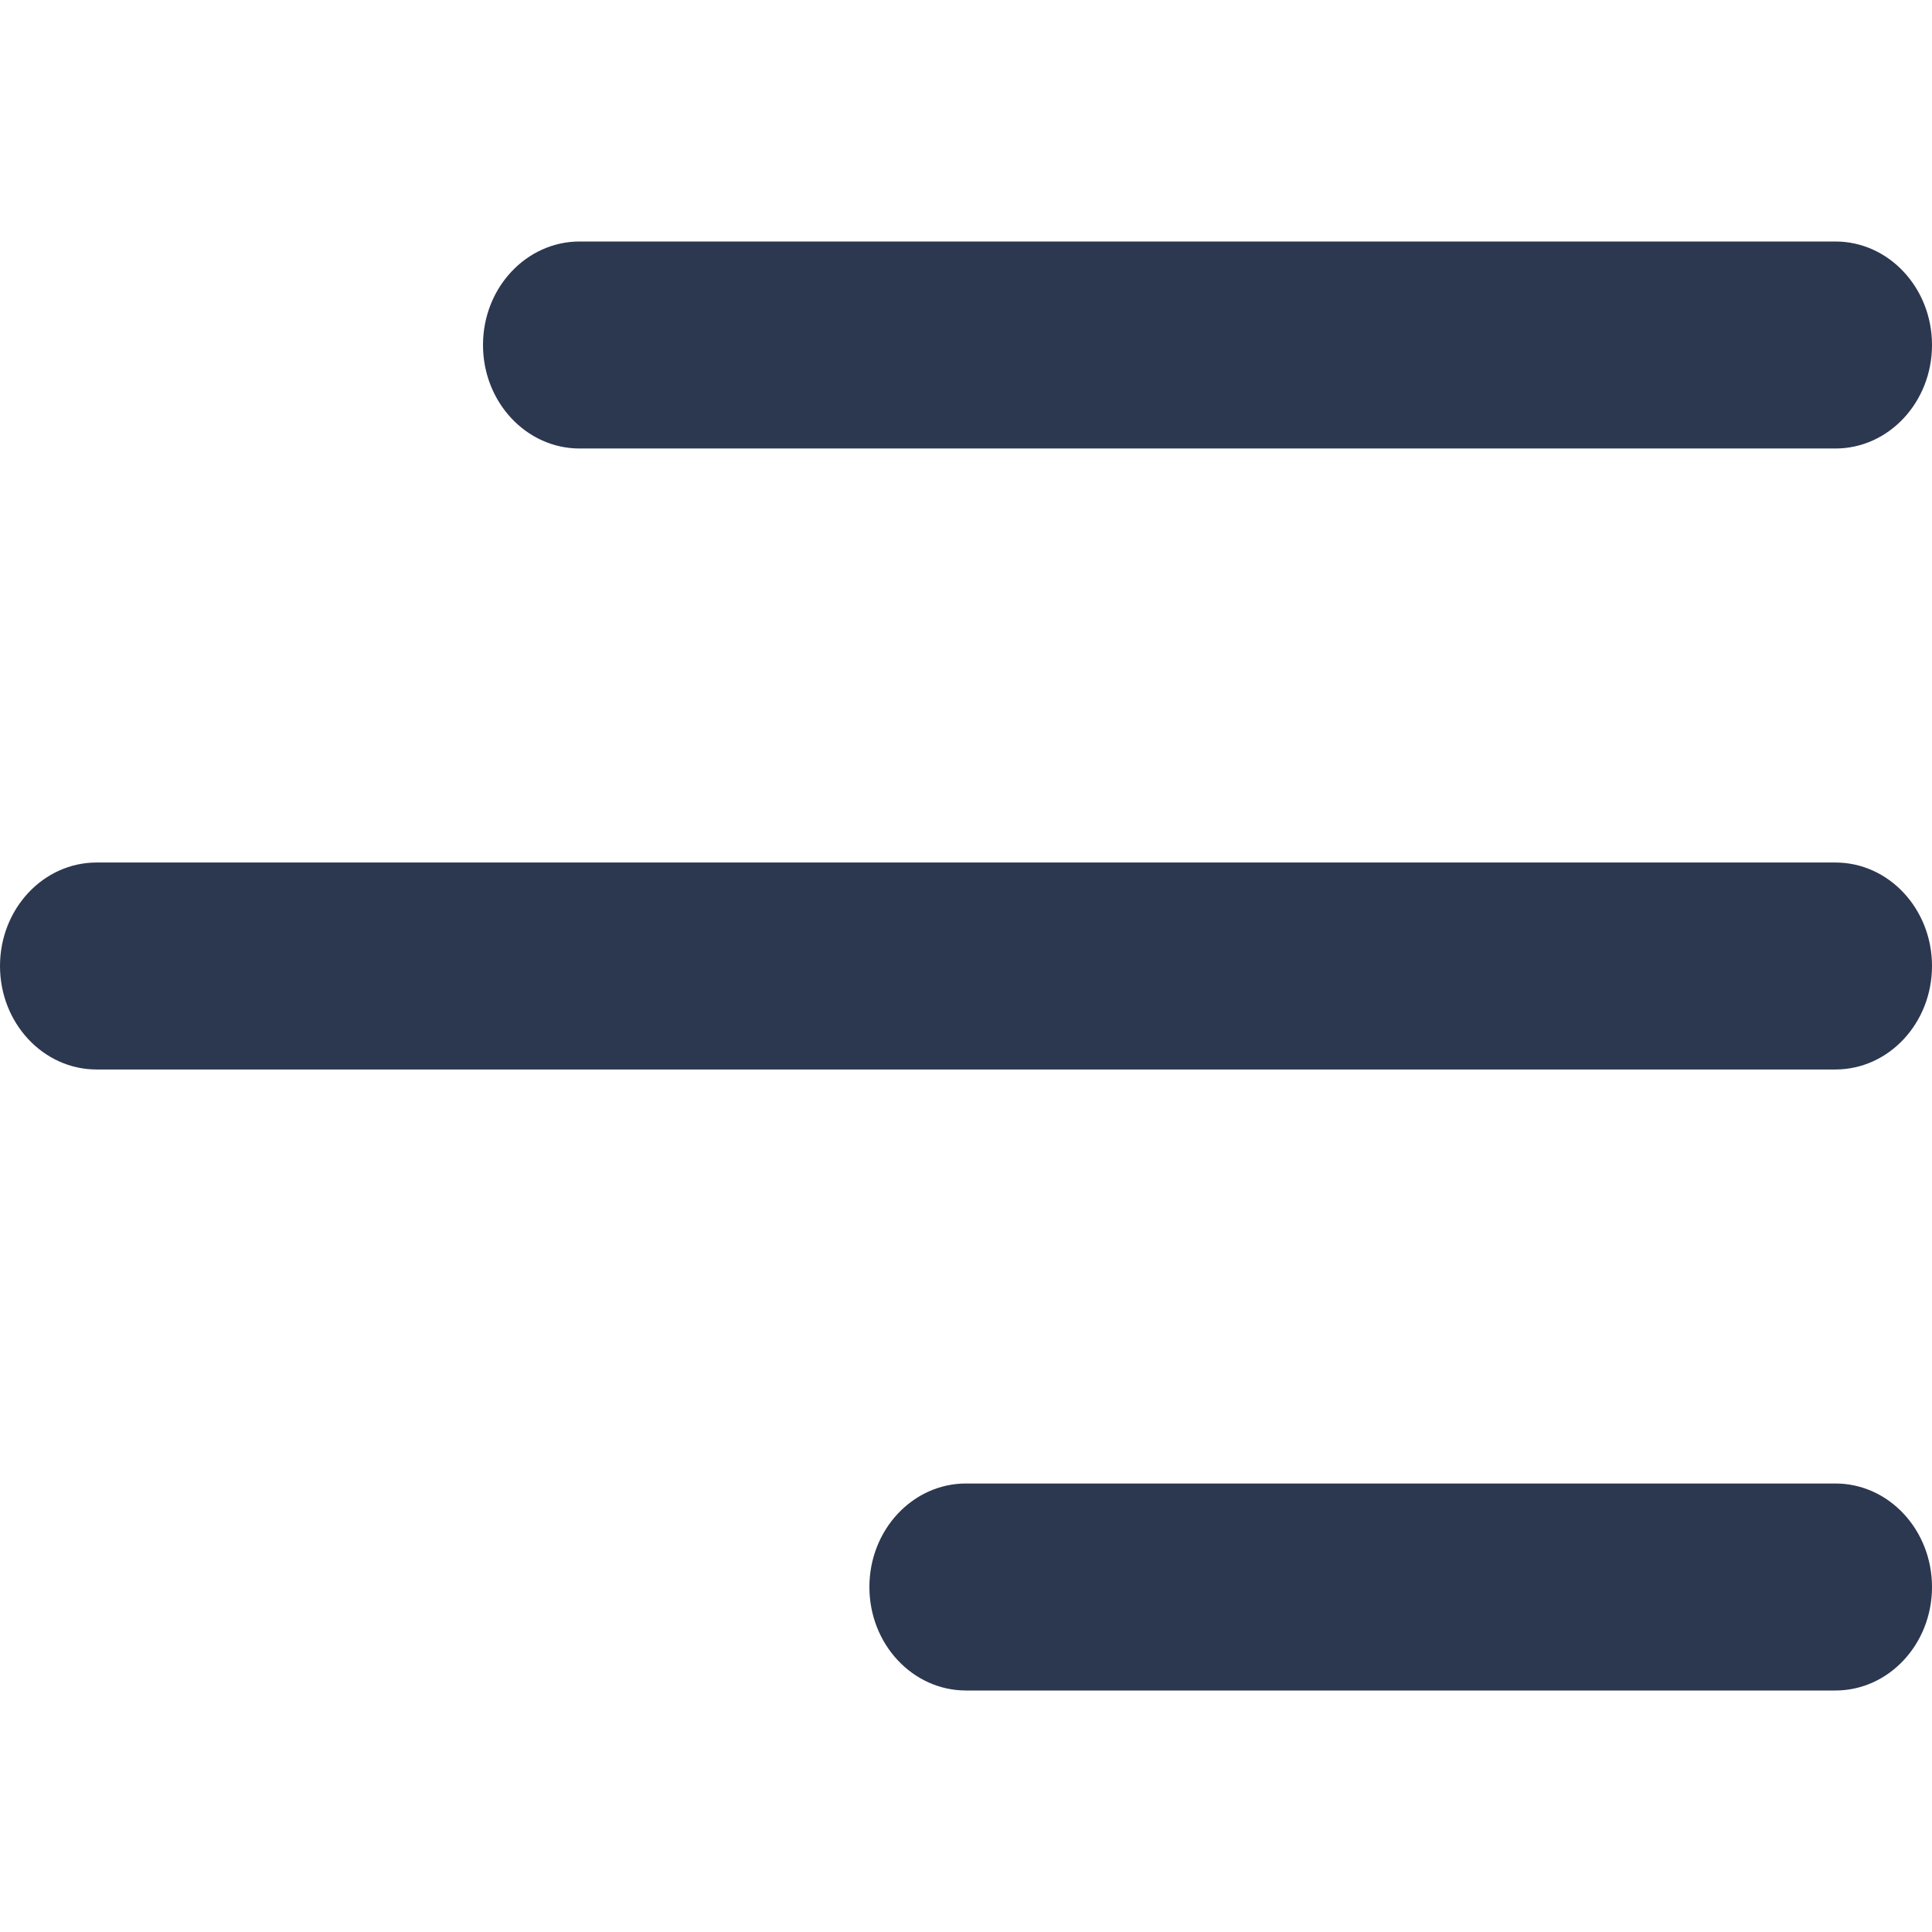
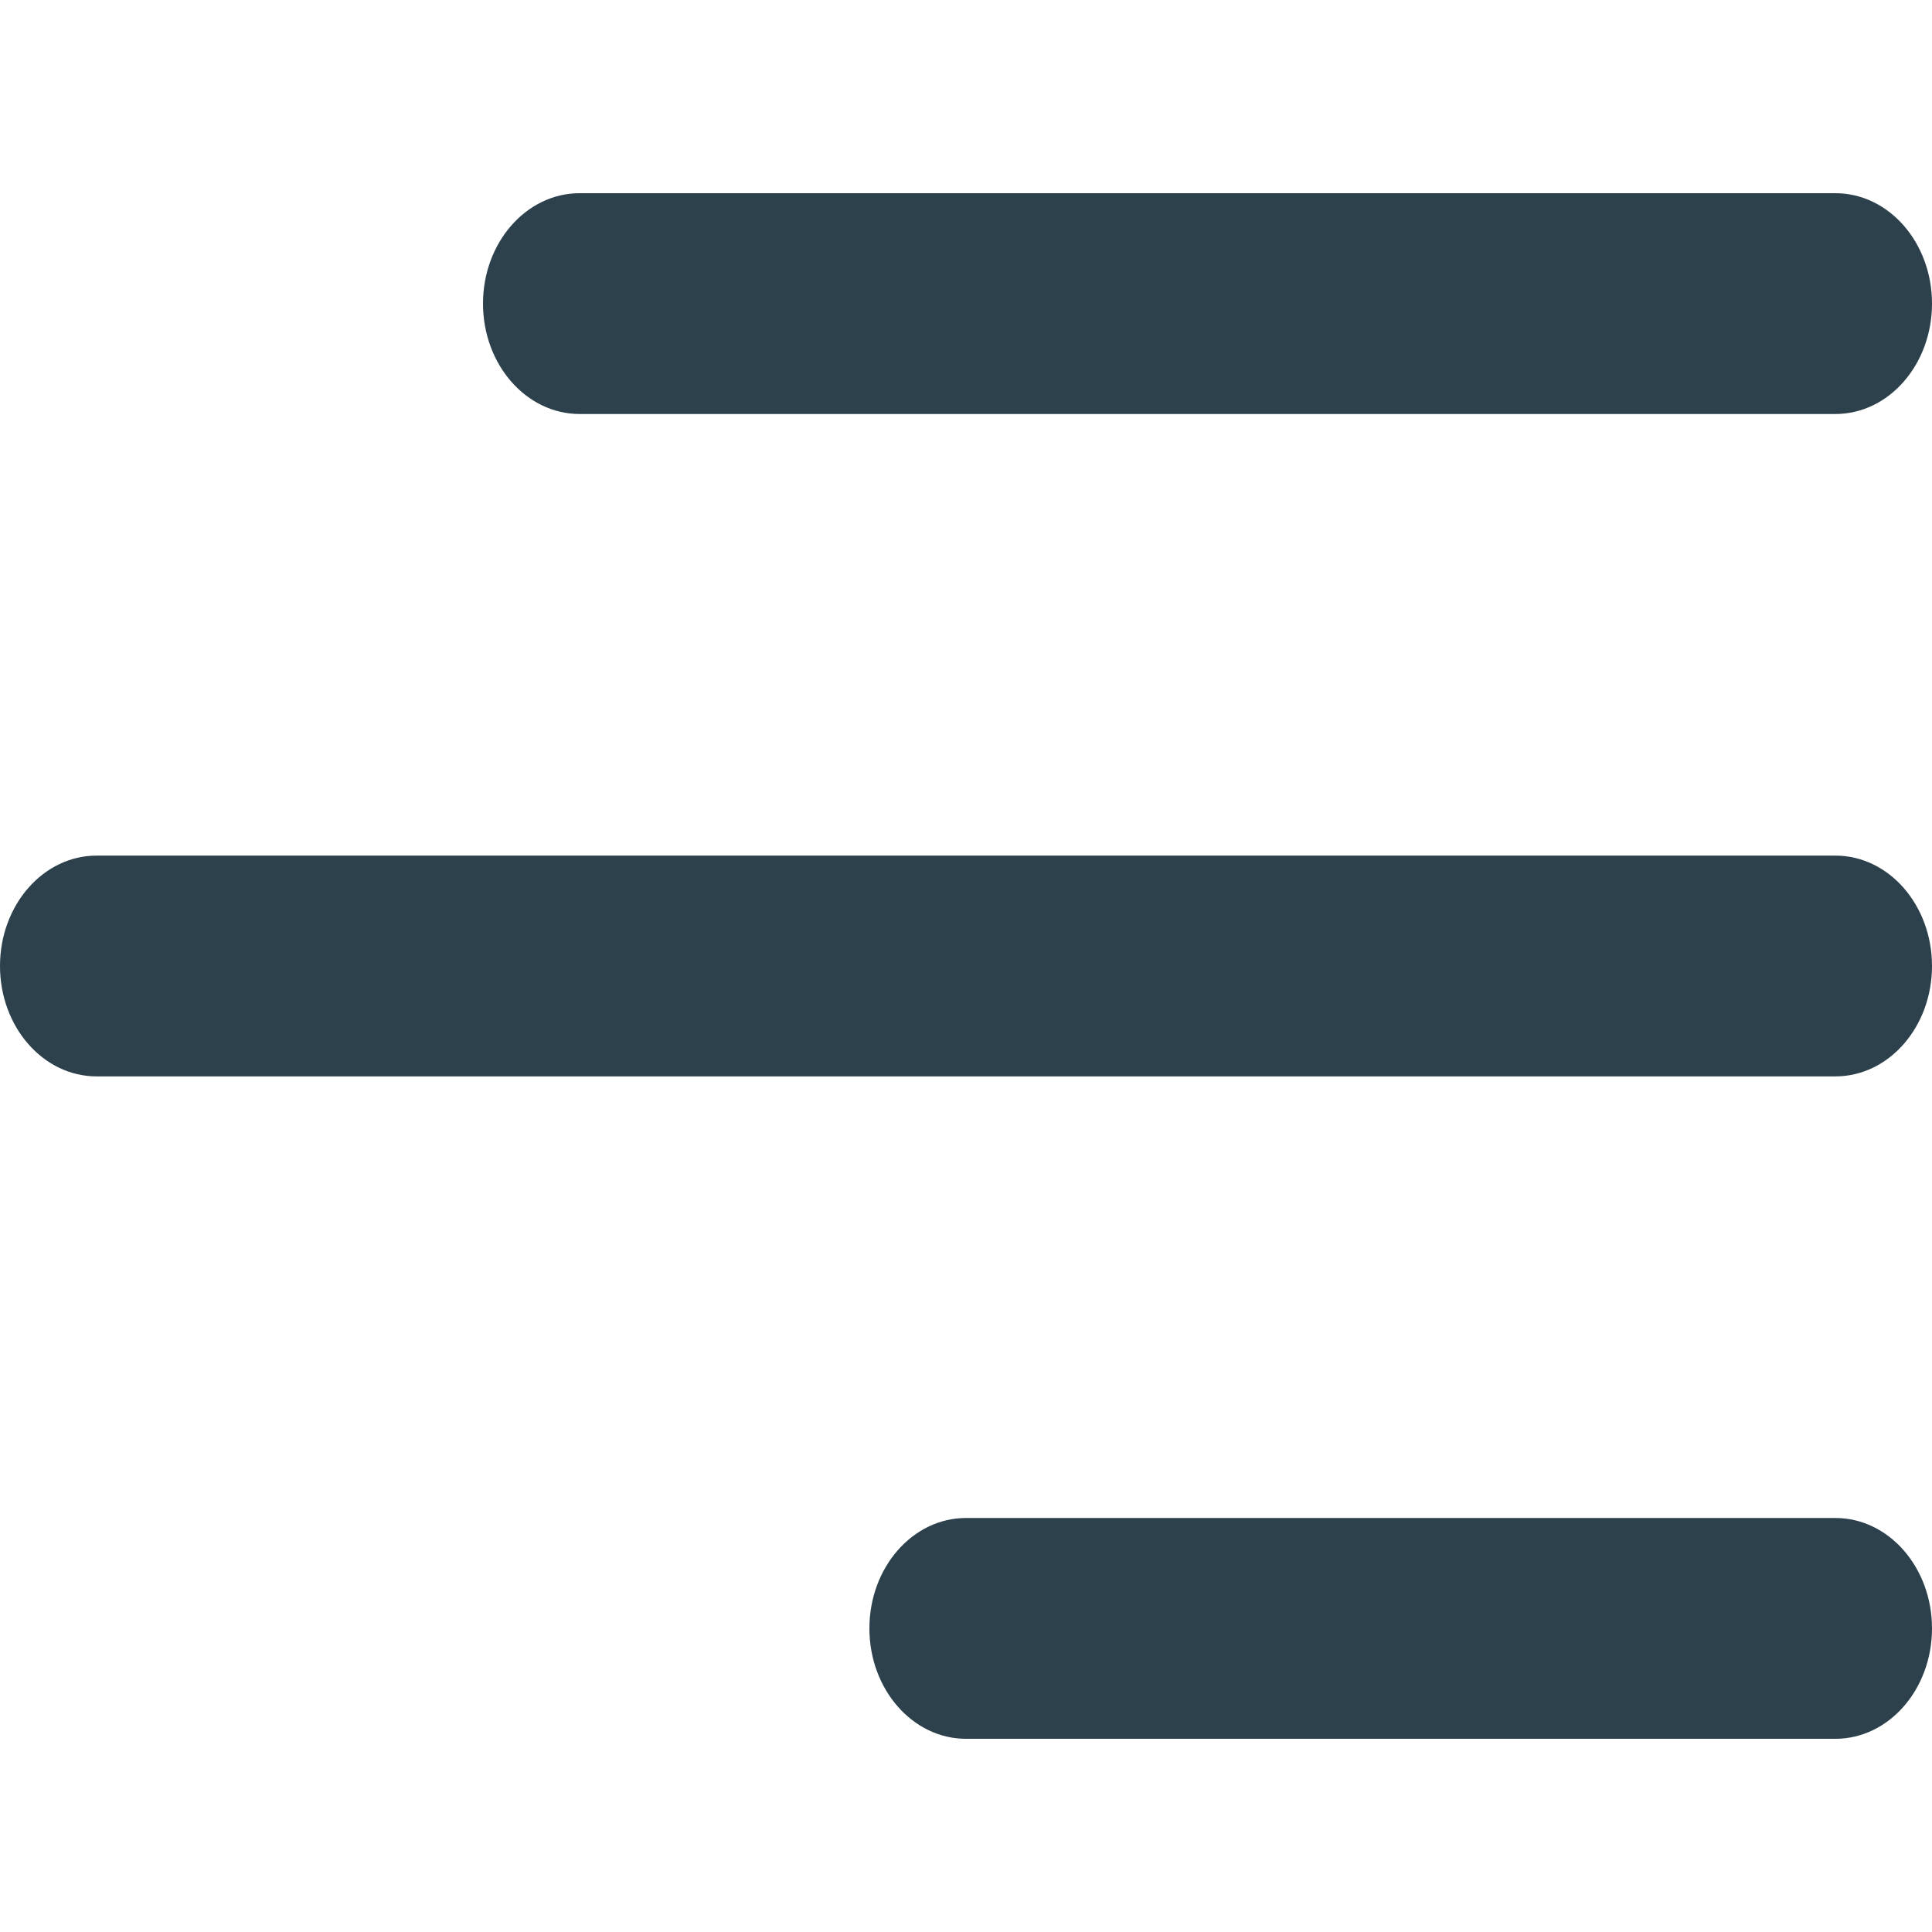
- <svg xmlns="http://www.w3.org/2000/svg" width="48px" height="48px" viewBox="0 0 48 48" version="1.1">
+ <svg xmlns="http://www.w3.org/2000/svg" width="80px" height="80px" viewBox="0 0 80 80" version="1.1">
  <g id="menu" stroke="none" stroke-width="1" fill="none" fill-rule="evenodd">
-     <g transform="translate(0, 6)" fill="#2C3850" fill-rule="nonzero" id="Shape">
-       <path d="M12,2.571 C12,1.151 13.075,0 14.4,0 L45.6,0 C46.925,0 48,1.151 48,2.571 C48,3.992 46.925,5.143 45.6,5.143 L14.4,5.143 C13.075,5.143 12,3.991 12,2.571 Z M45.6,15.429 L2.4,15.429 C1.075,15.429 0,16.58 0,18 C0,19.42 1.075,20.571 2.4,20.571 L45.6,20.571 C46.925,20.571 48,19.42 48,18 C48,16.58 46.925,15.429 45.6,15.429 Z M45.6,30.857 L24,30.857 C22.675,30.857 21.6,32.008 21.6,33.429 C21.6,34.849 22.675,36 24,36 L45.6,36 C46.925,36 48,34.849 48,33.429 C48,32.008 46.925,30.857 45.6,30.857 Z" />
+     <g transform="translate(0, 8)" fill="#2D414C" fill-rule="nonzero" id="Shape">
+       <path d="M20,4.571 C20,2.047 21.791,0 24,0 L76,0 C78.209,0 80,2.047 80,4.571 C80,7.096 78.209,9.143 76,9.143 L24,9.143 C21.791,9.143 20,7.096 20,4.571 Z M76,27.429 L4,27.429 C1.791,27.429 0,29.476 0,32 C0,34.525 1.791,36.571 4,36.571 L76,36.571 C78.209,36.571 80,34.525 80,32 C80,29.476 78.209,27.429 76,27.429 Z M76,54.857 L40,54.857 C37.791,54.857 36,56.904 36,59.429 C36,61.953 37.791,64 40,64 L76,64 C78.209,64 80,61.953 80,59.429 C80,56.904 78.209,54.857 76,54.857 Z" />
    </g>
  </g>
</svg>
